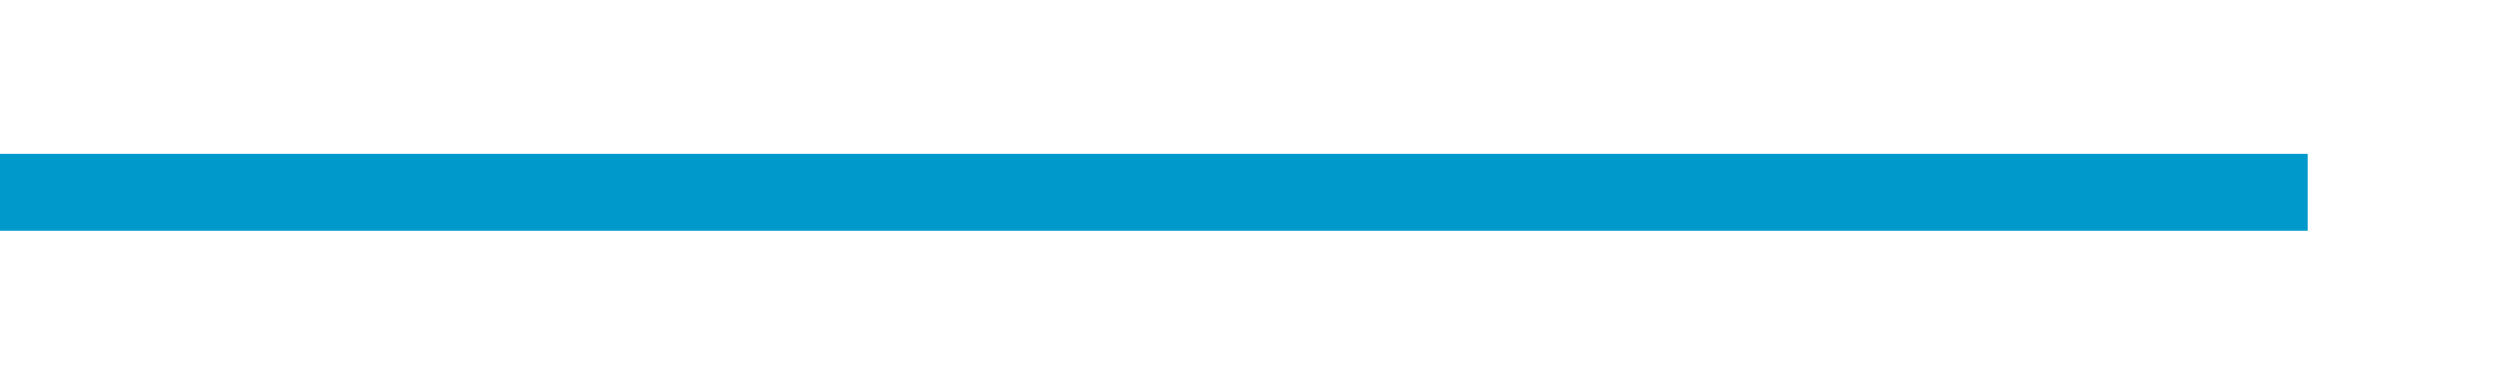
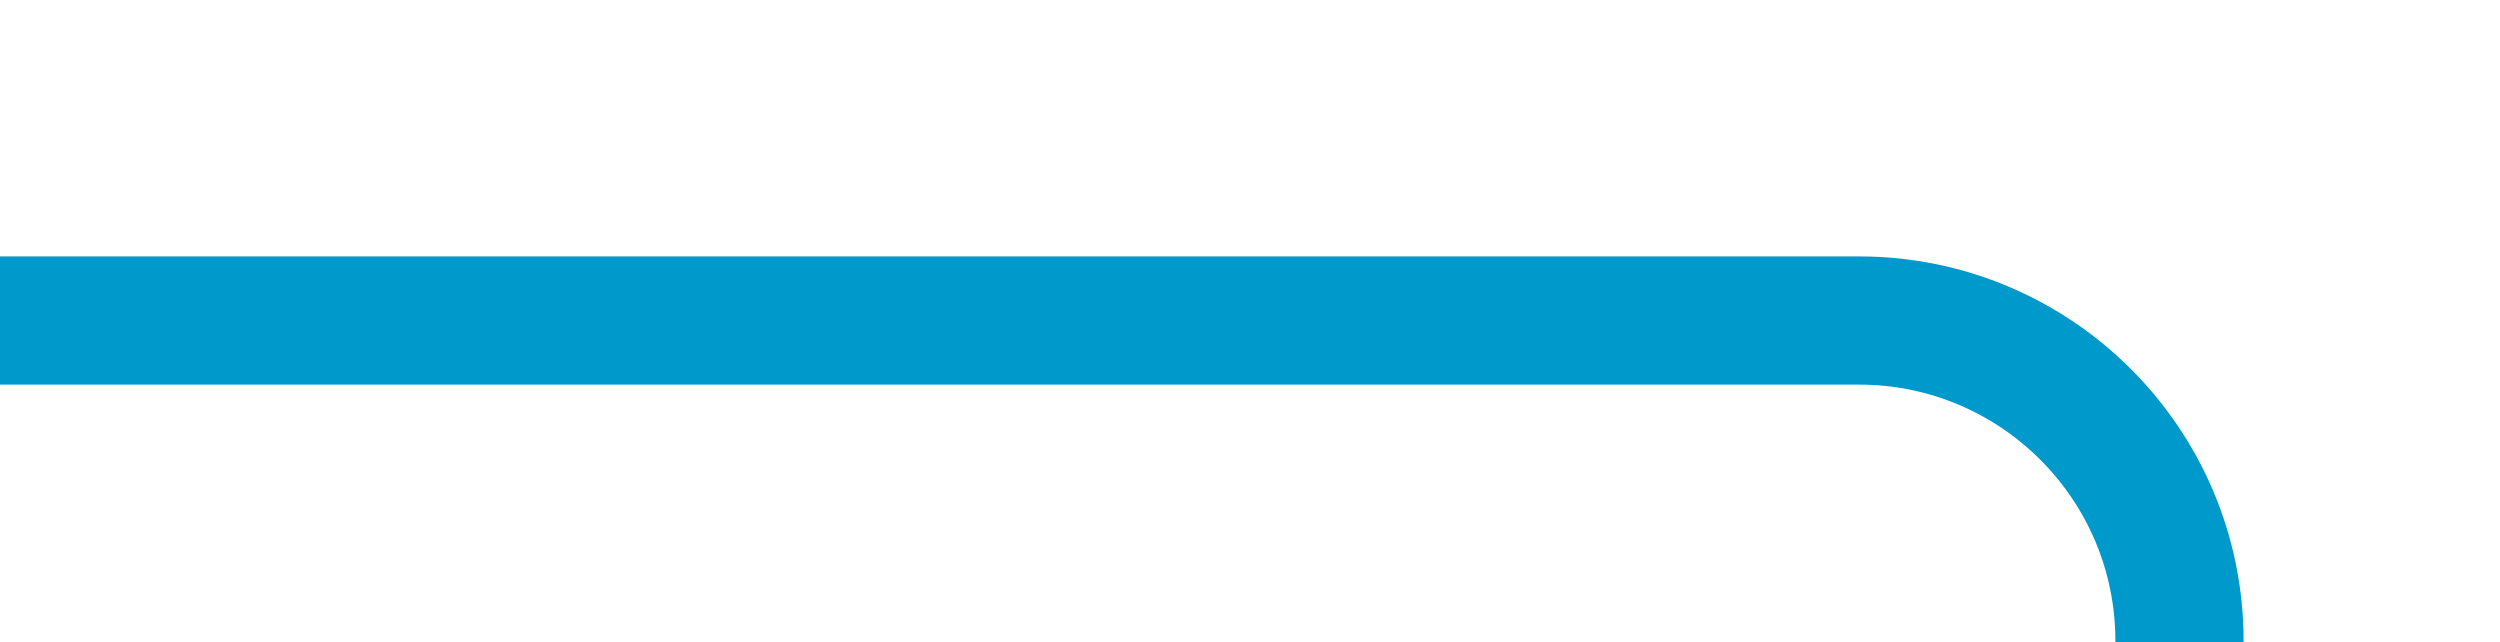
- <svg xmlns="http://www.w3.org/2000/svg" version="1.1" width="65px" height="10px" preserveAspectRatio="xMinYMid meet" viewBox="244 312  65 8">
-   <path d="M 244 316  L 304 316  " stroke-width="2" stroke="#0099cc" fill="none" />
+ <svg xmlns="http://www.w3.org/2000/svg" version="1.1" width="39px" height="10px" preserveAspectRatio="xMinYMid meet" viewBox="436 562  39 8">
+   <path d="M 436 566  L 465 566  A 5 5 0 0 1 470 571 L 470 598  A 5 5 0 0 0 475 603 L 489 603  " stroke-width="2" stroke="#0099cc" fill="none" />
</svg>
